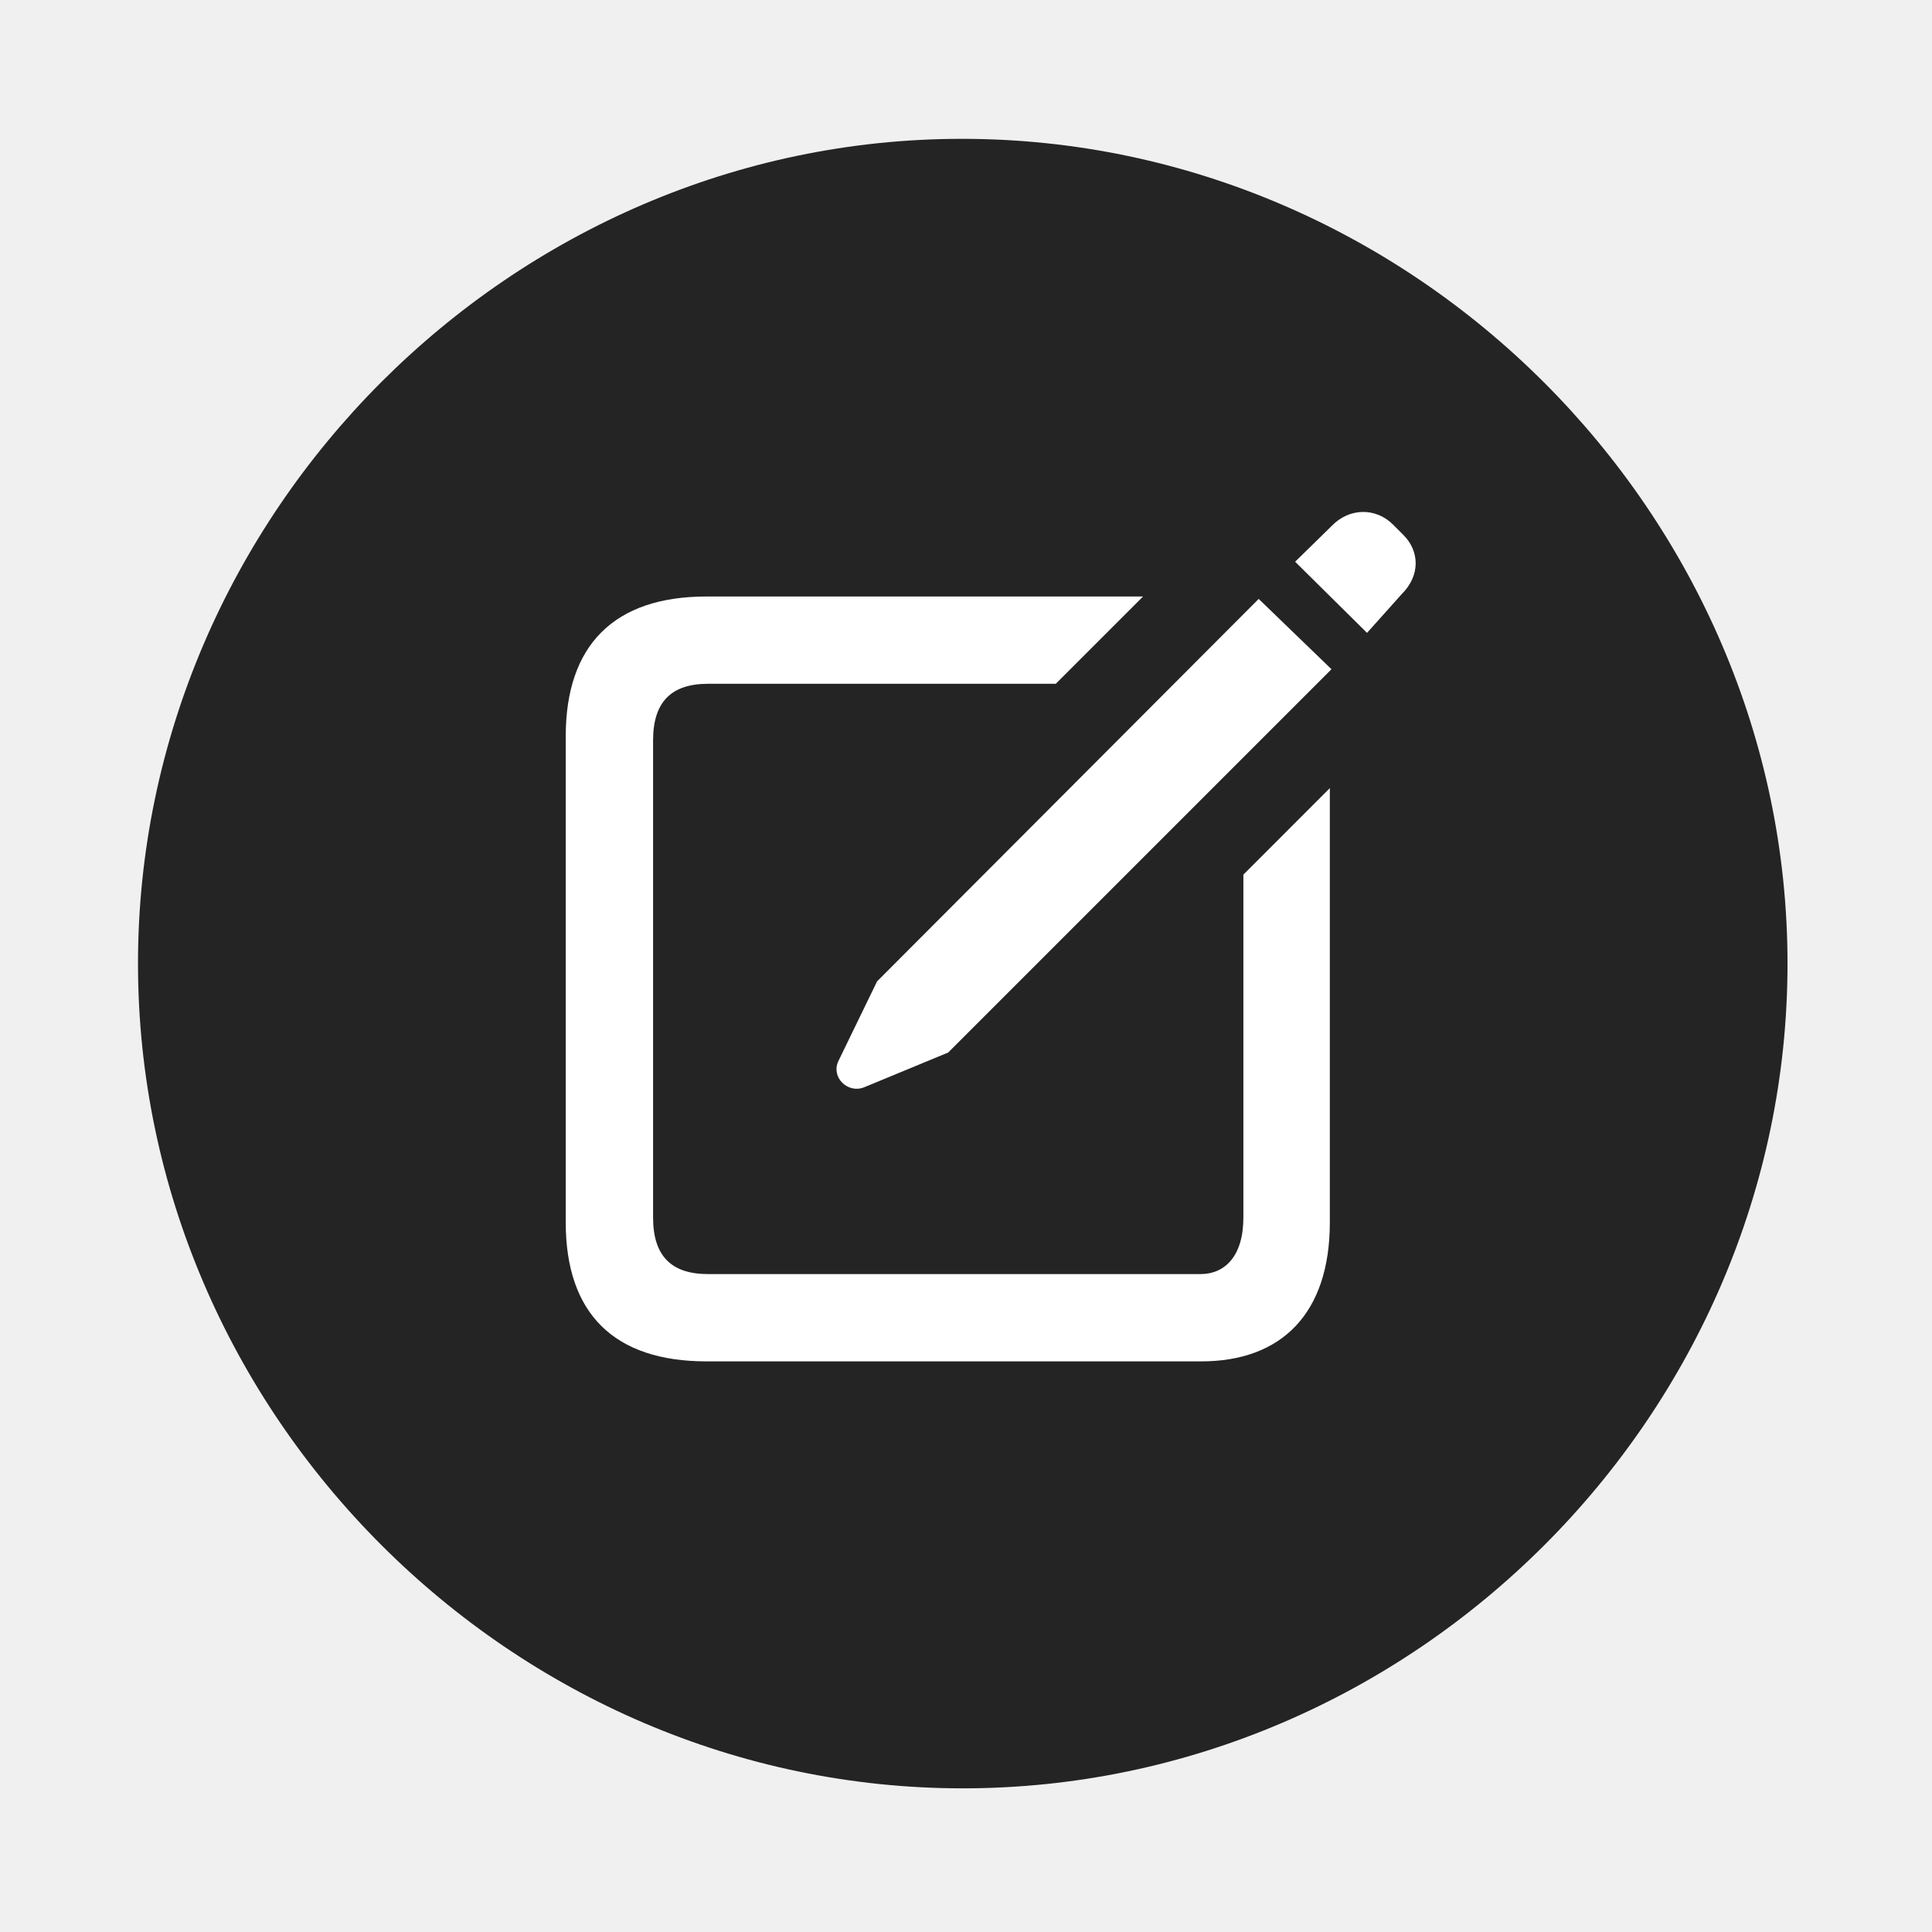
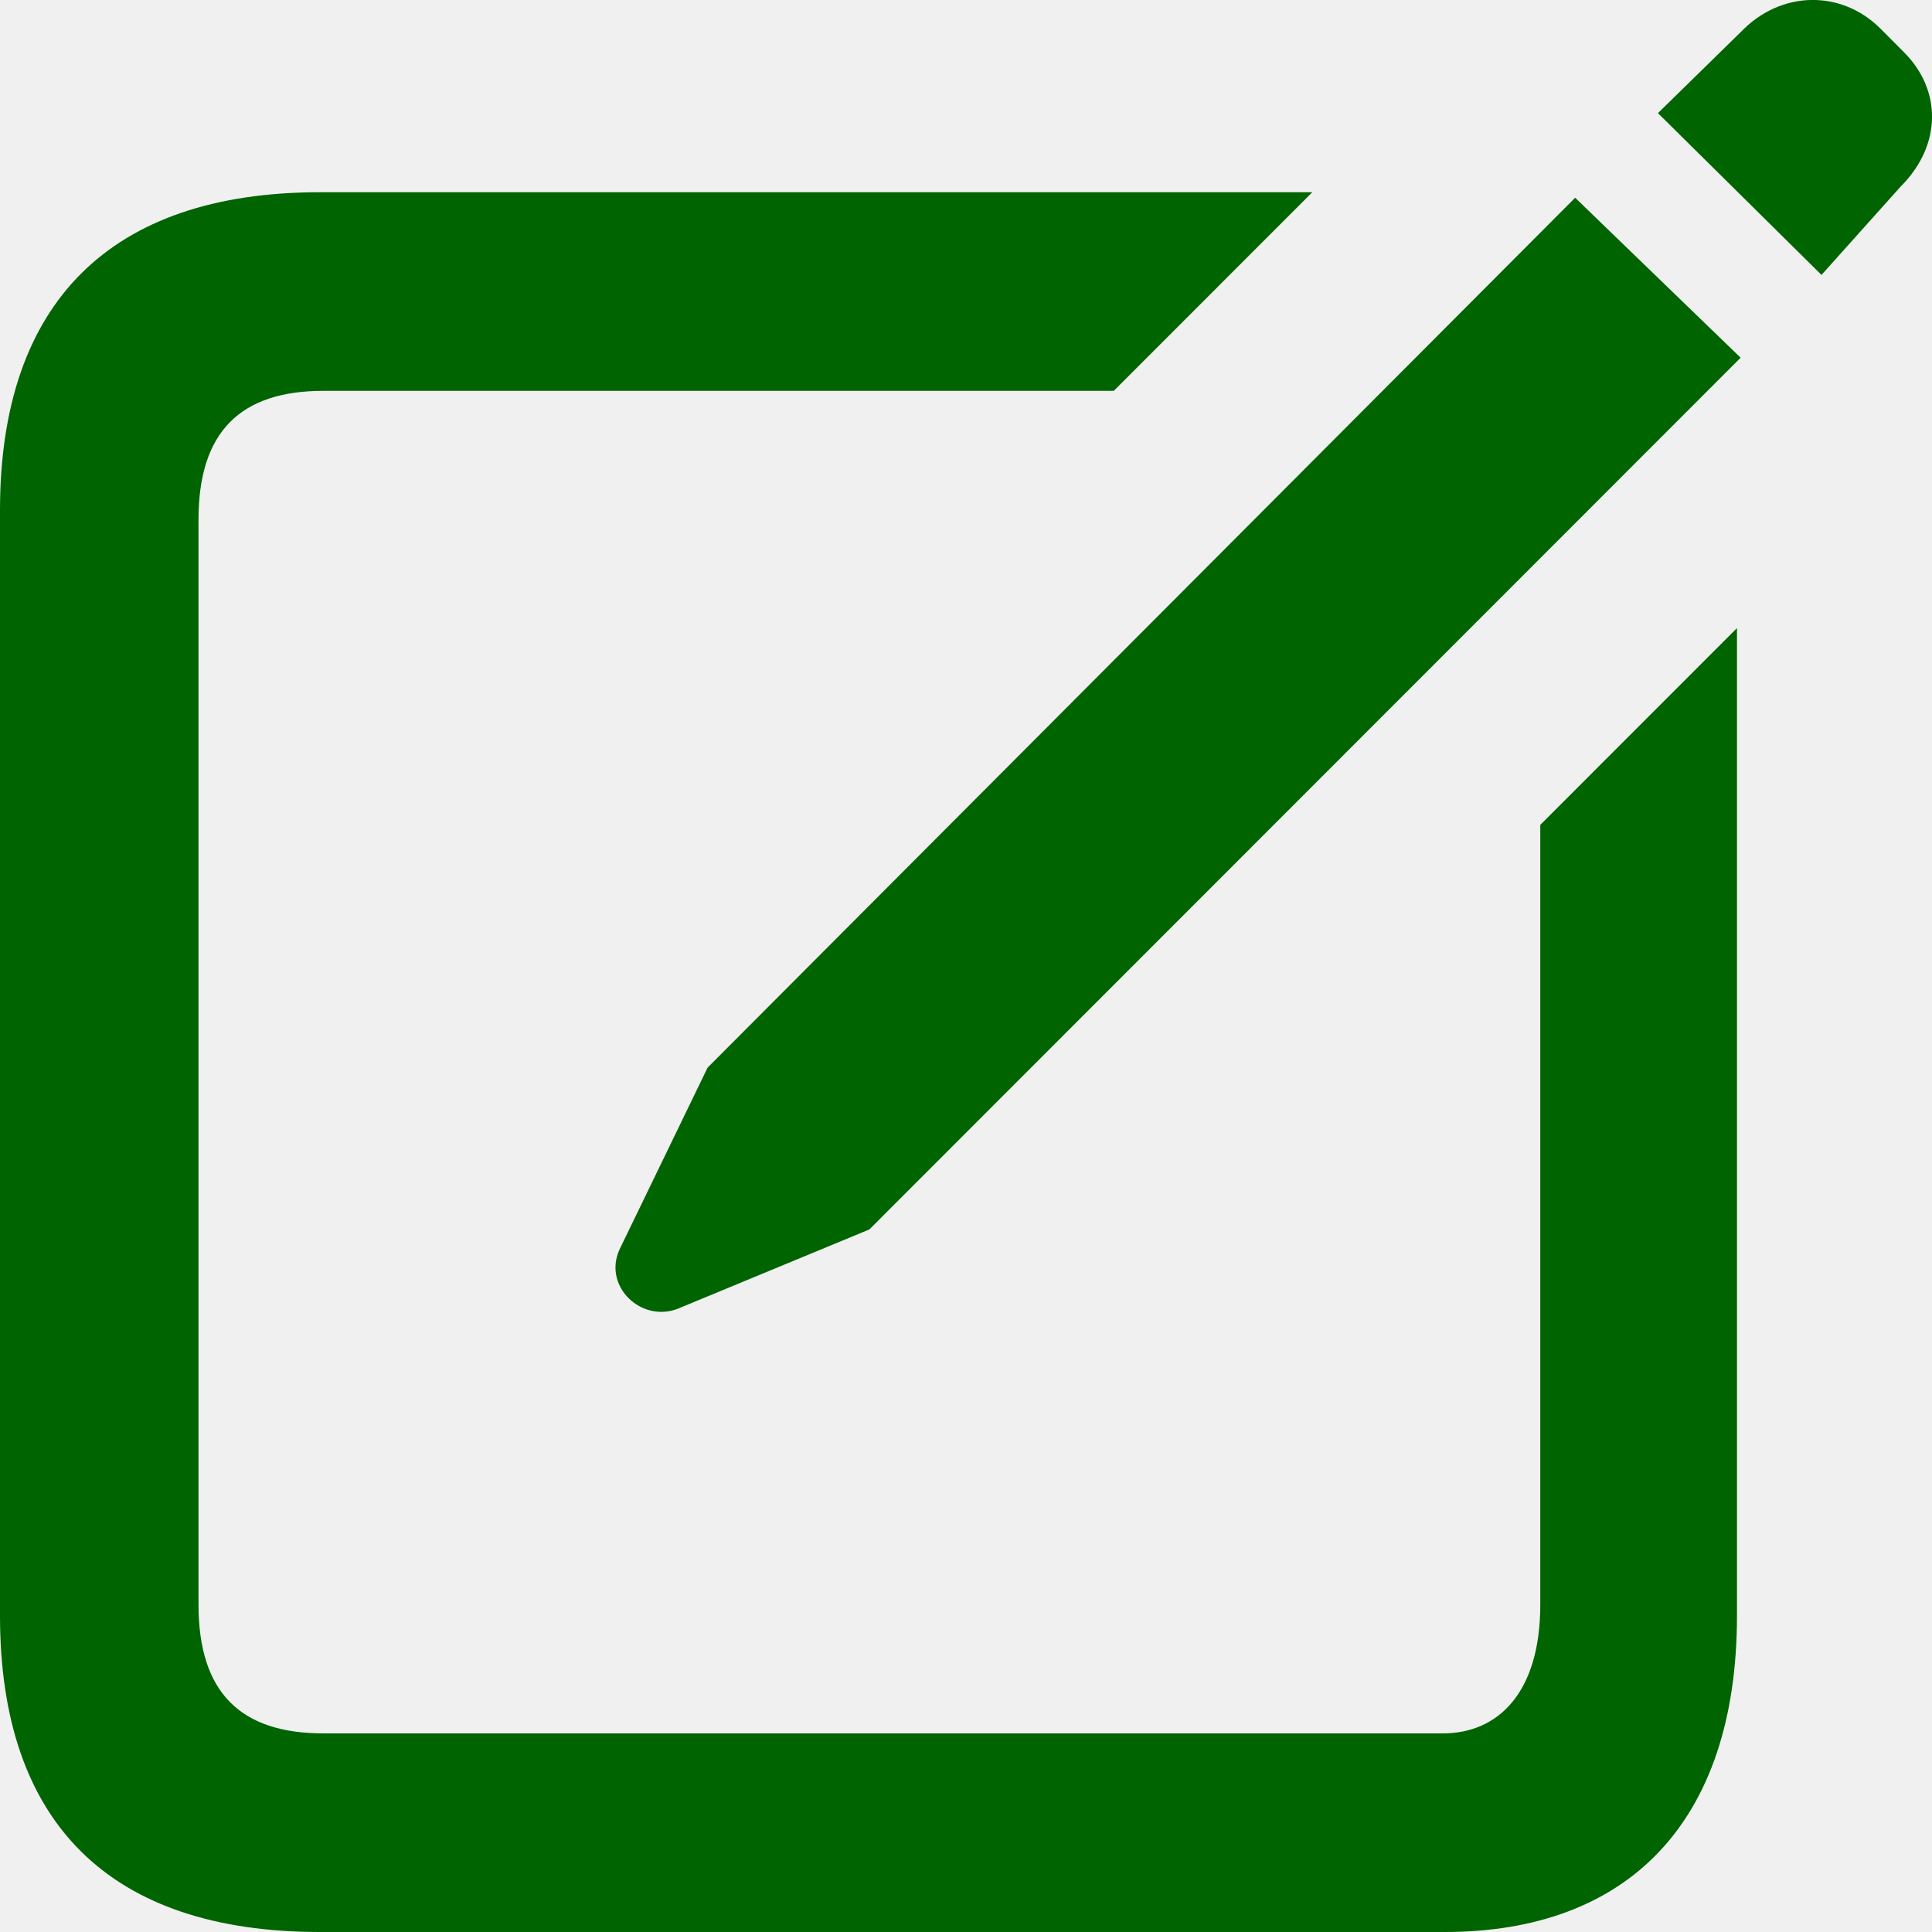
- <svg xmlns="http://www.w3.org/2000/svg" width="28" height="28" viewBox="0 0 28 28" fill="none">
-   <g clip-path="url(#clip0_181_32996)">
-     <path d="M13.953 25.918C20.492 25.918 25.906 20.504 25.906 13.965C25.906 7.438 20.48 2.012 13.941 2.012C7.414 2.012 2 7.438 2 13.965C2 20.504 7.426 25.918 13.953 25.918Z" fill="black" fill-opacity="0.85" />
-     <path d="M10.238 19.73C8.902 19.73 8.199 19.039 8.199 17.715V10.672C8.199 9.348 8.902 8.645 10.238 8.645H16.566L15.301 9.91H10.262C9.734 9.91 9.465 10.168 9.465 10.73V17.645C9.465 18.207 9.734 18.465 10.262 18.465H17.398C17.75 18.465 18.02 18.207 18.02 17.645V12.676L19.273 11.422V17.715C19.273 19.039 18.57 19.73 17.41 19.73H10.238ZM12.523 15.758C12.289 15.852 12.043 15.617 12.148 15.383L12.711 14.223L18.242 8.68L19.297 9.699L13.742 15.254L12.523 15.758ZM19.812 9.172L18.77 8.141L19.297 7.625C19.555 7.355 19.941 7.355 20.188 7.602L20.34 7.754C20.574 7.988 20.586 8.34 20.316 8.609L19.812 9.172Z" fill="white" />
-   </g>
-   <defs>
-     <clipPath id="clip0_181_32996">
-       <rect width="23.906" height="23.918" fill="white" transform="translate(2 2)" />
-     </clipPath>
-   </defs>
+ <svg xmlns="http://www.w3.org/2000/svg" width="20" height="20" viewBox="0 0 20 20">
+   <path d="M3.311 20C1.142 20 0 18.877 0 16.725V5.283C0 3.132 1.142 1.99 3.311 1.99H13.585L11.53 4.046H3.349C2.493 4.046 2.055 4.465 2.055 5.378V16.611C2.055 17.525 2.493 17.944 3.349 17.944H14.936C15.507 17.944 15.945 17.525 15.945 16.611V8.539L17.981 6.502V16.725C17.981 18.877 16.839 20 14.956 20H3.311ZM7.021 13.546C6.641 13.698 6.241 13.318 6.412 12.937L7.325 11.052L16.306 2.047L18.019 3.703L9 12.727L7.021 13.546ZM18.856 2.846L17.163 1.171L18.019 0.333C18.437 -0.105 19.065 -0.105 19.465 0.295L19.712 0.543C20.093 0.924 20.112 1.495 19.674 1.933L18.856 2.846Z" fill="#006400" />
</svg>
